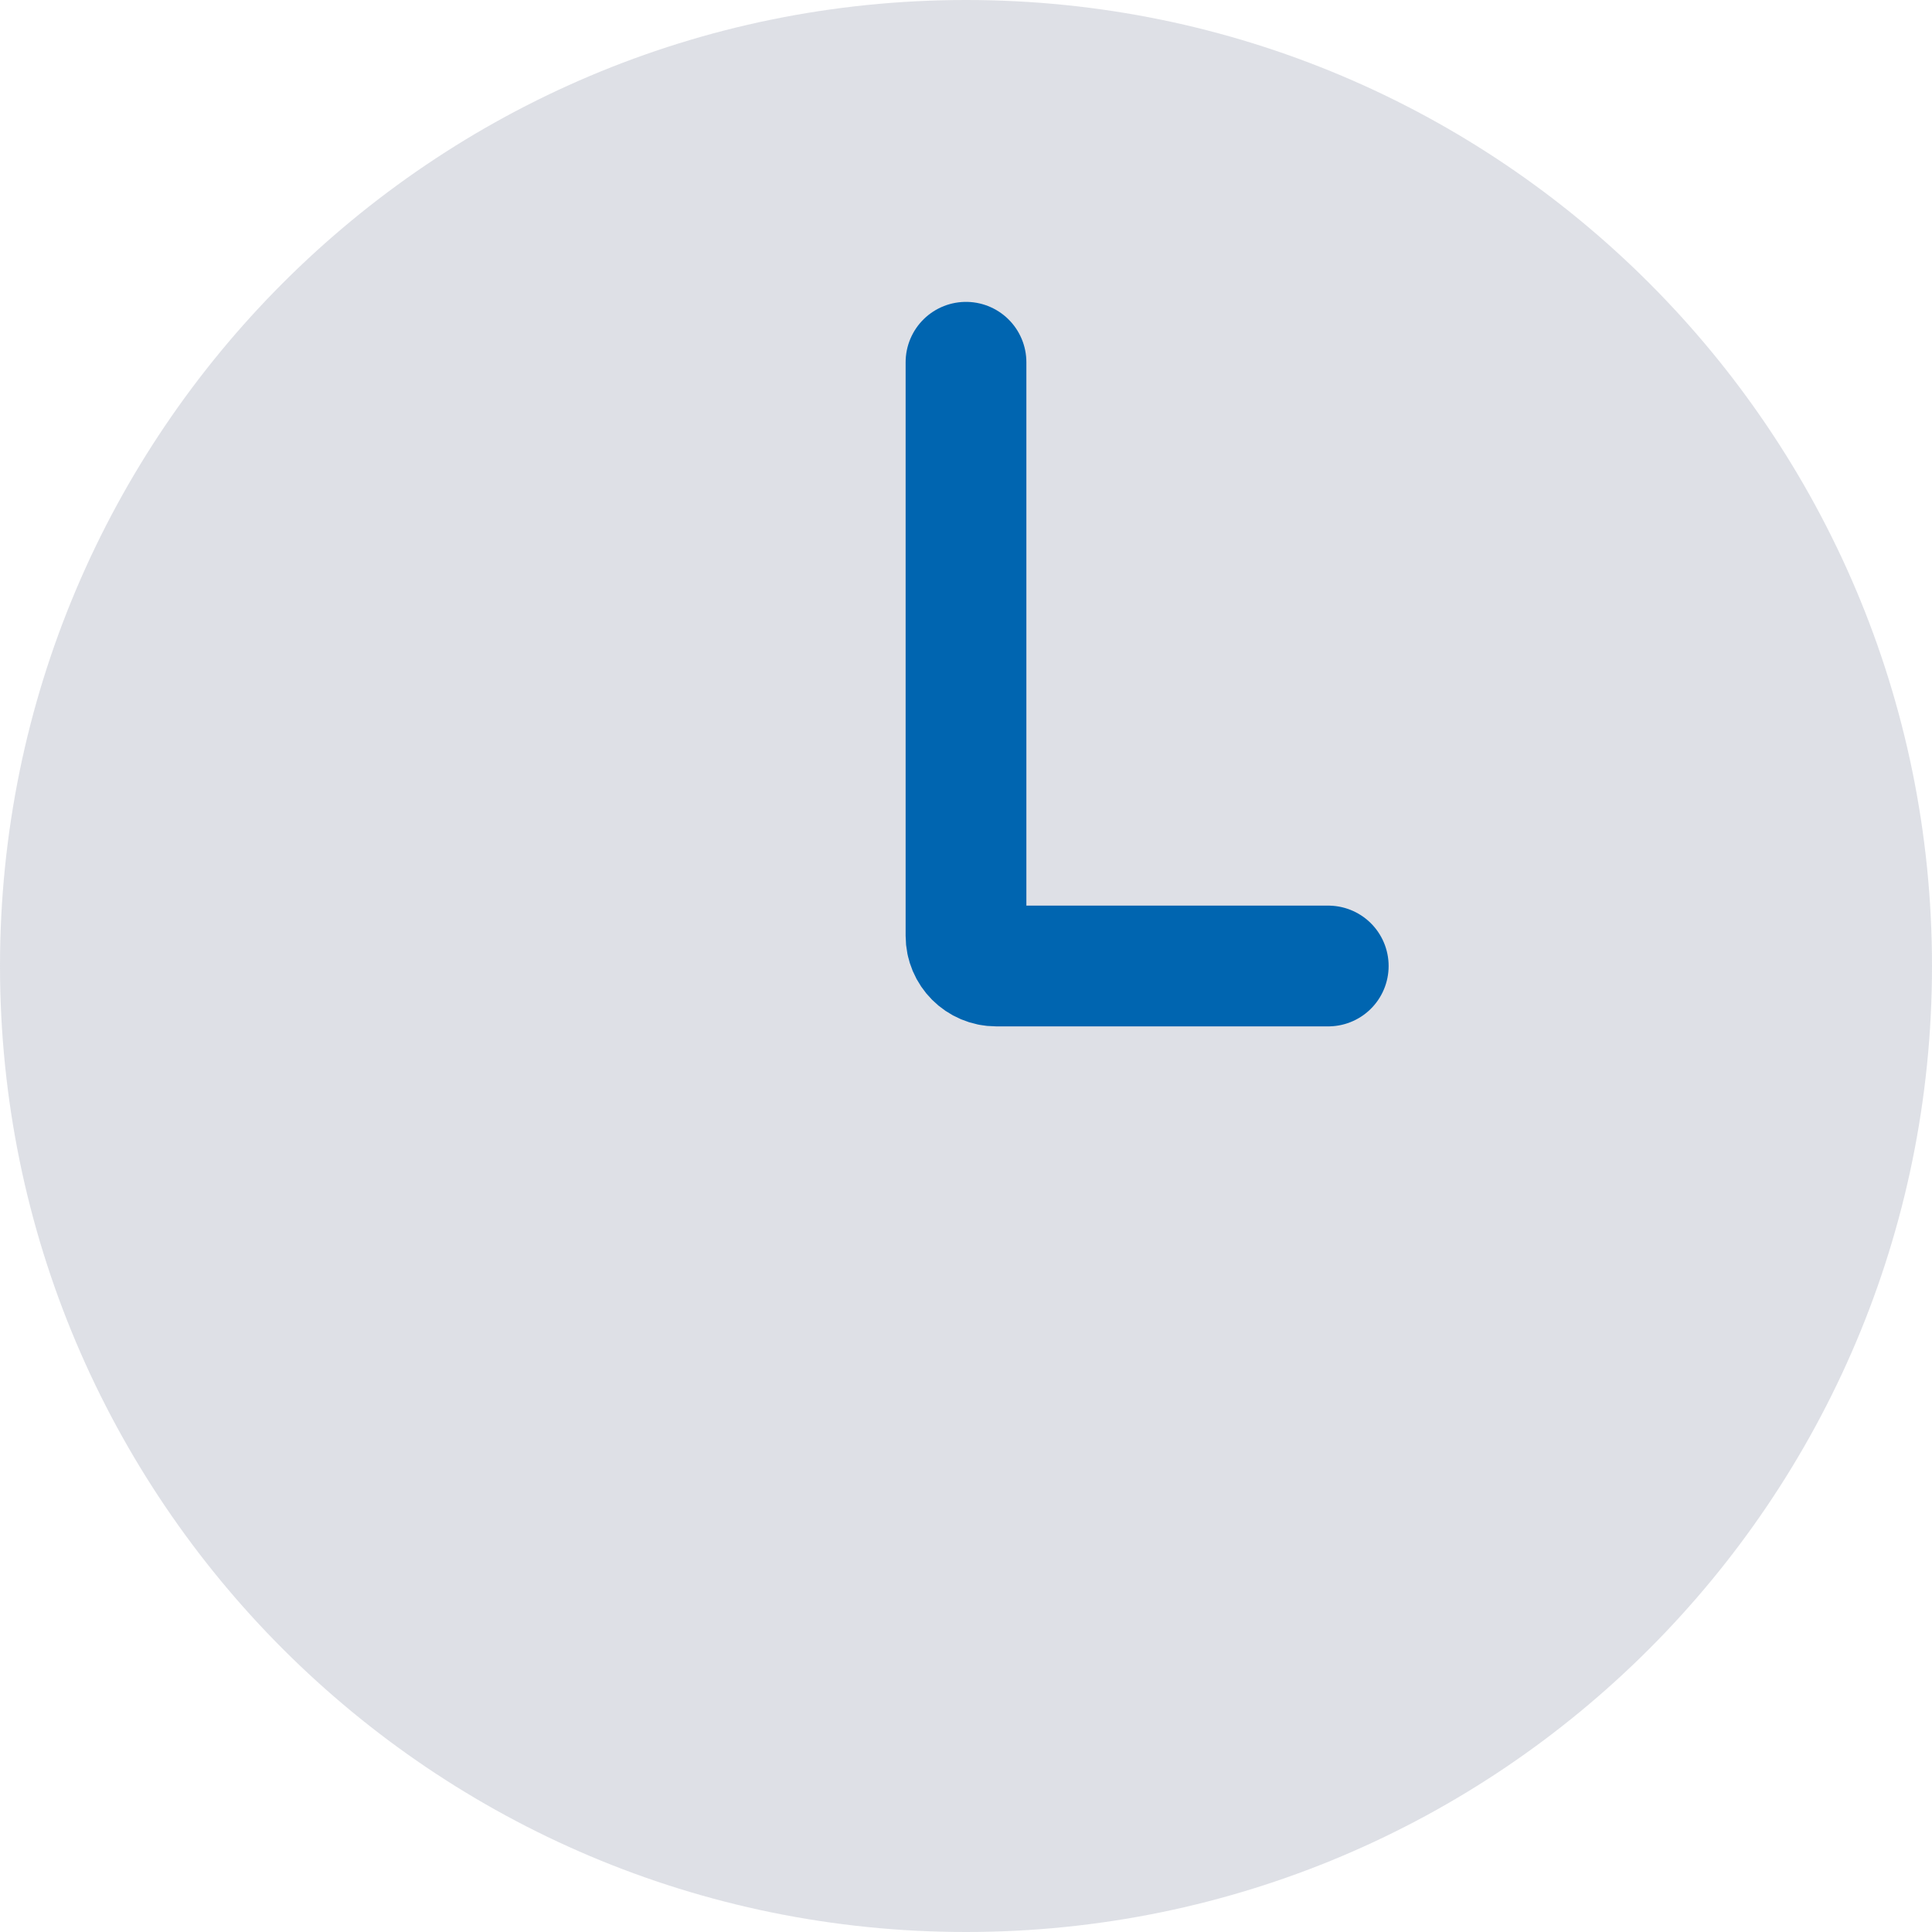
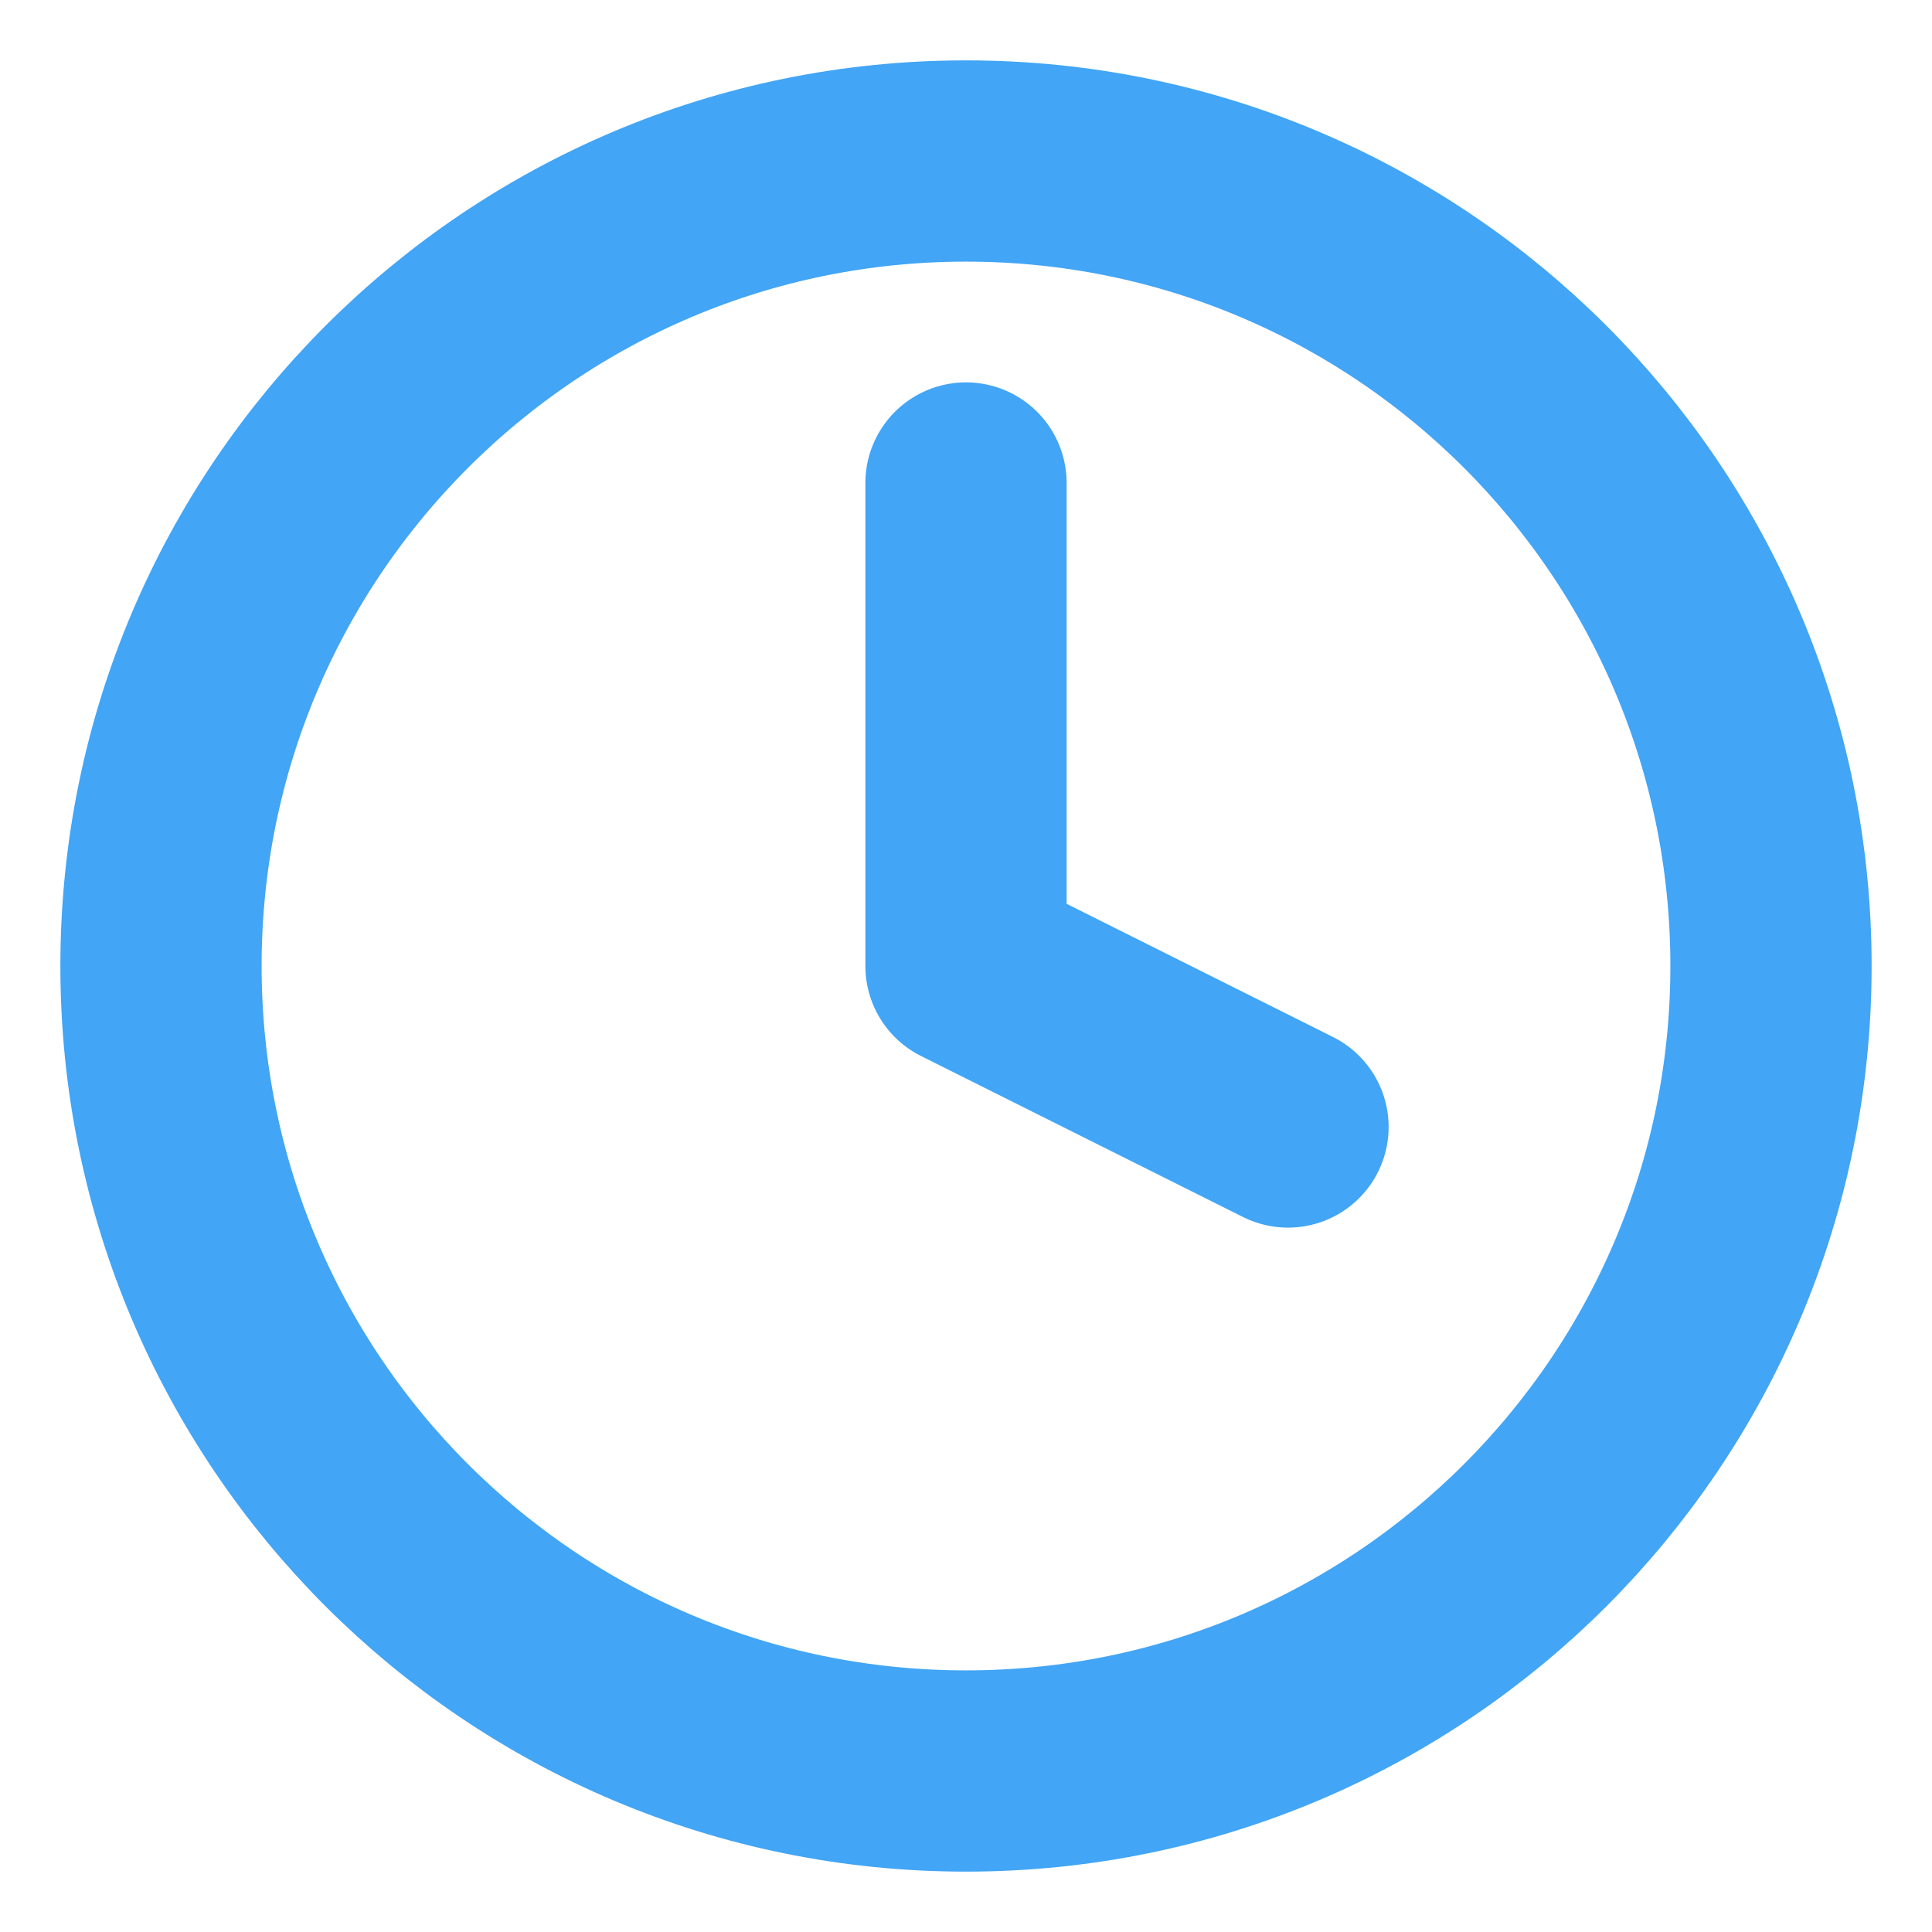
- <svg xmlns="http://www.w3.org/2000/svg" width="16" height="16" viewBox="0 0 16 16" fill="none">
-   <circle cx="8" cy="8" r="8" fill="#7E869E" fill-opacity="0.25" />
-   <path d="M8 3V7.75C8 7.888 8.112 8 8.25 8H11" stroke="#0065B0" stroke-linecap="round" />
+ <svg xmlns="http://www.w3.org/2000/svg" width="48" height="48" viewBox="0 0 48 48" fill="none">
+   <path d="M24 12V24L32 28" stroke="#42A5F5" stroke-width="5" stroke-linecap="round" stroke-linejoin="round" />
+   <path d="M24 44C35.046 44 44 35.046 44 24C44 12.954 35.046 4 24 4C12.954 4 4 12.954 4 24C4 35.046 12.954 44 24 44Z" stroke="#42A5F5" stroke-width="5" stroke-linecap="round" stroke-linejoin="round" />
</svg>
